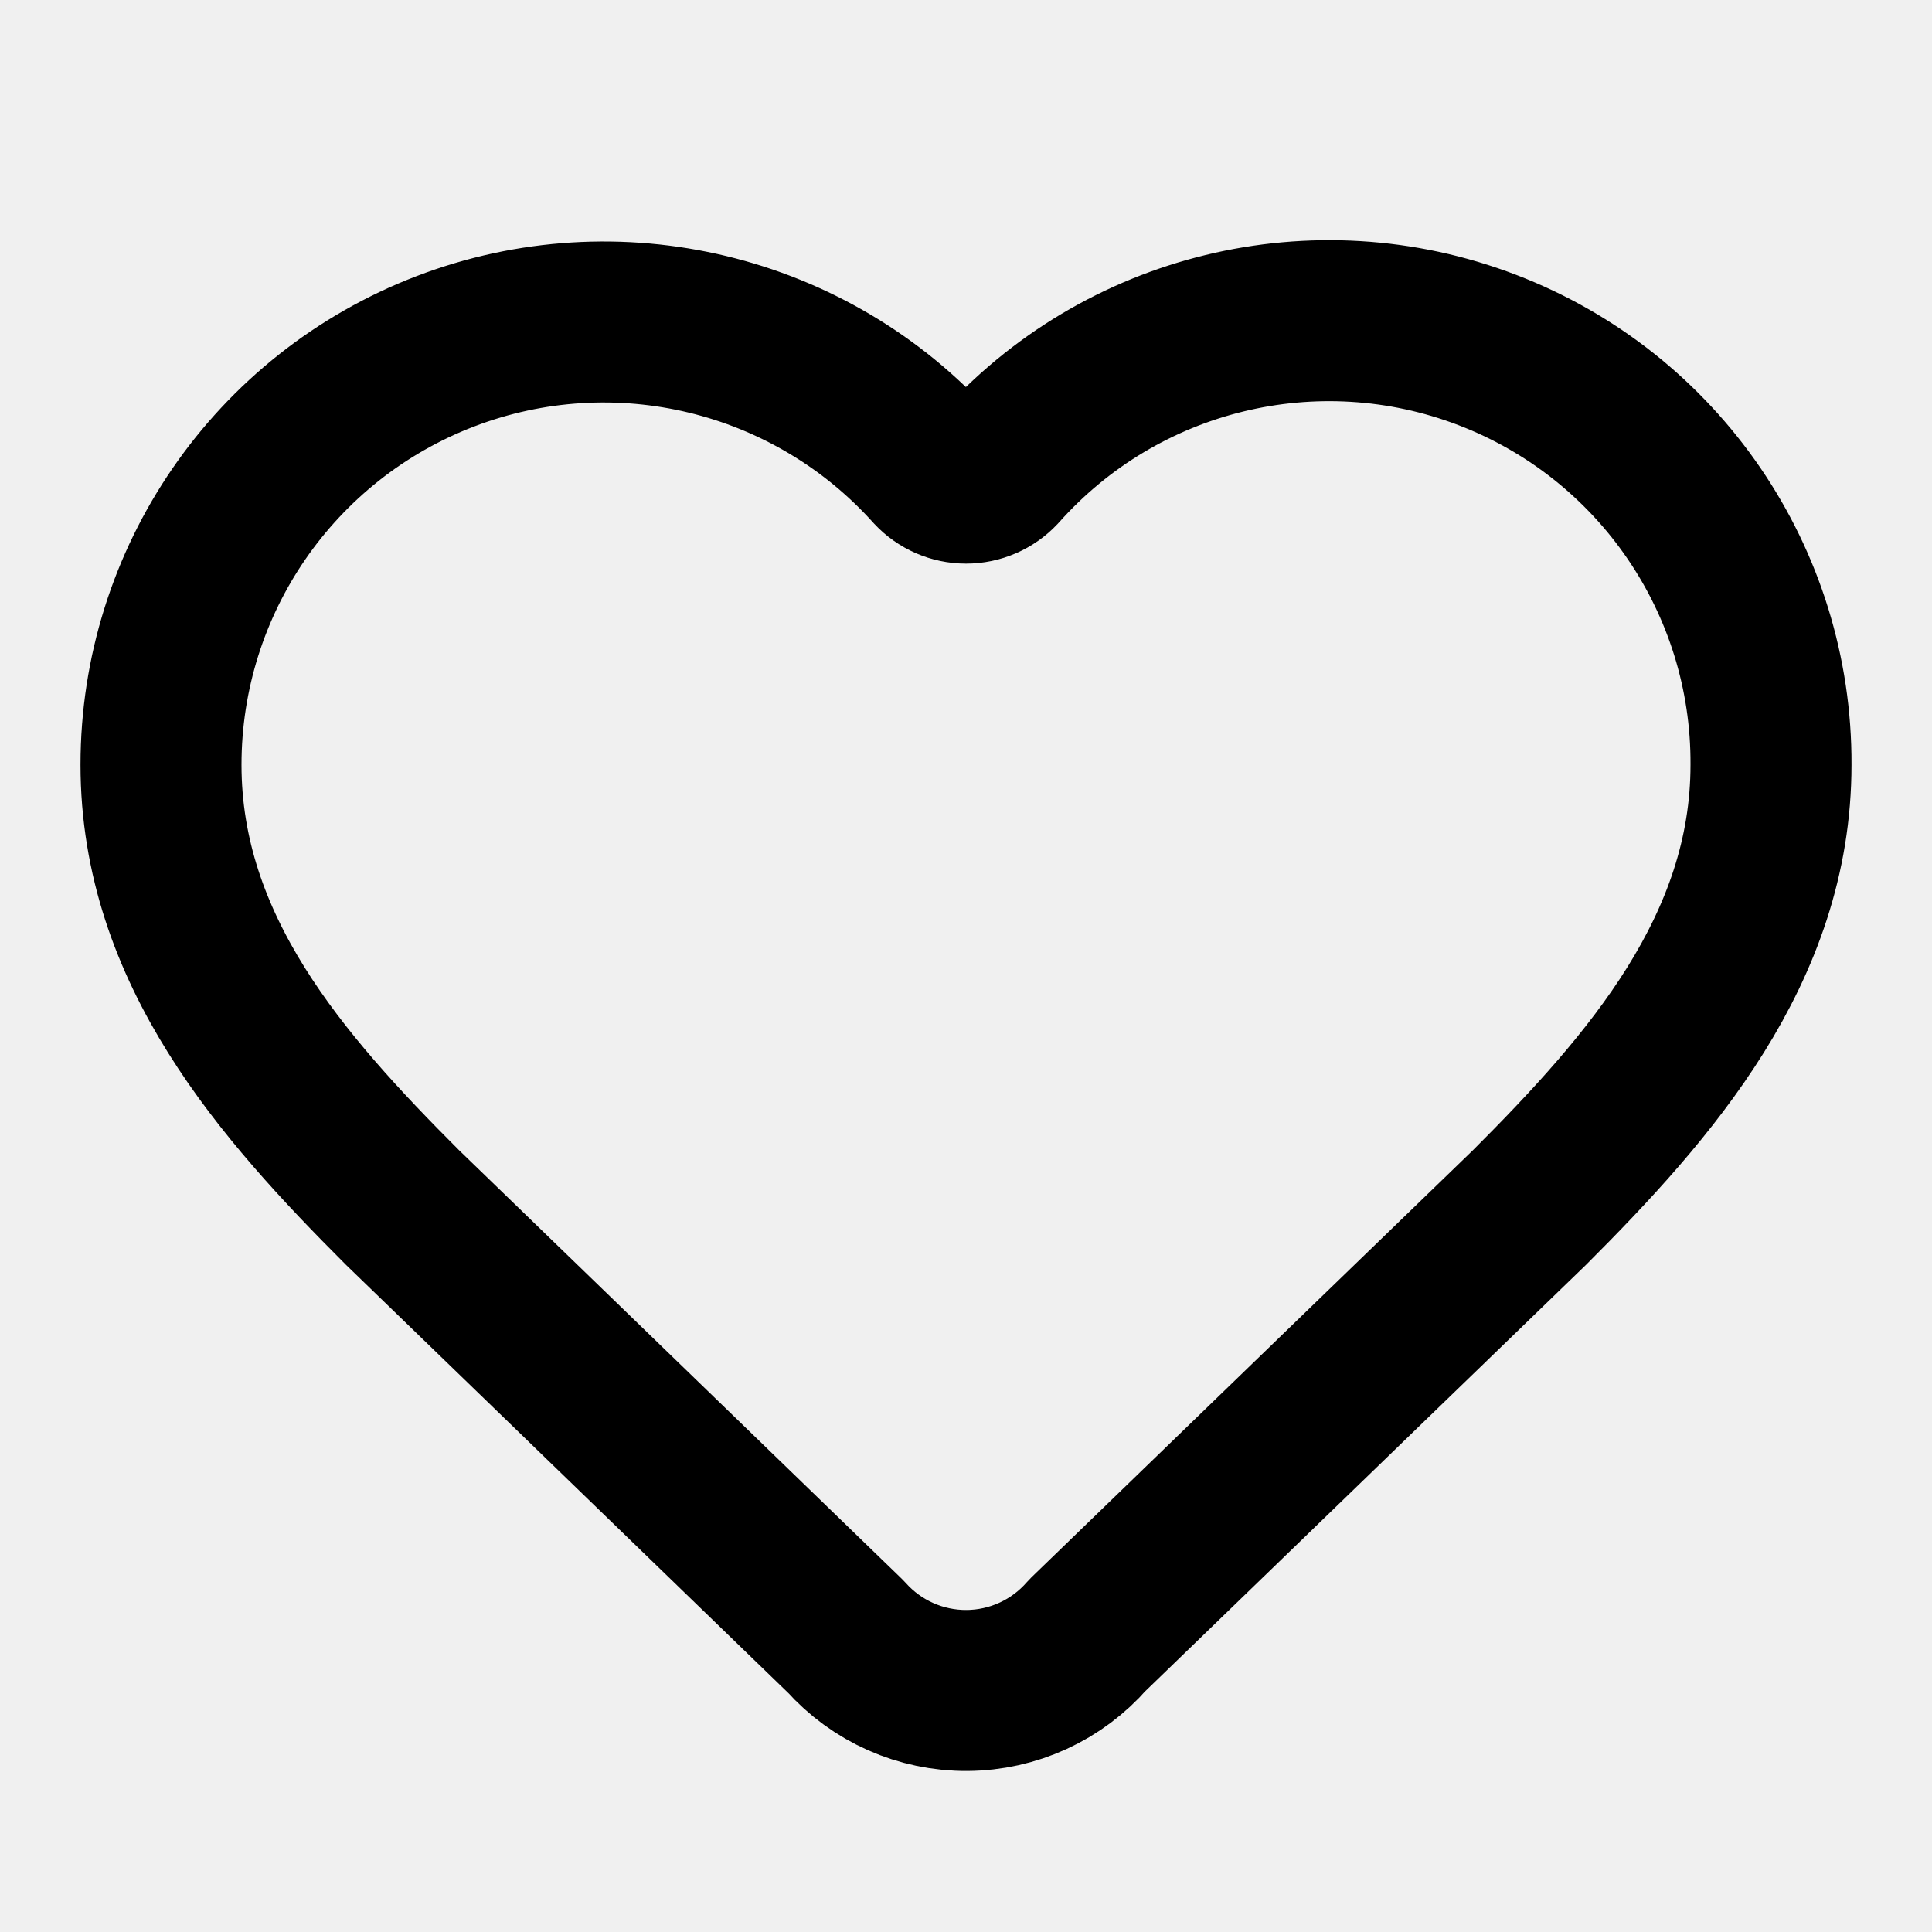
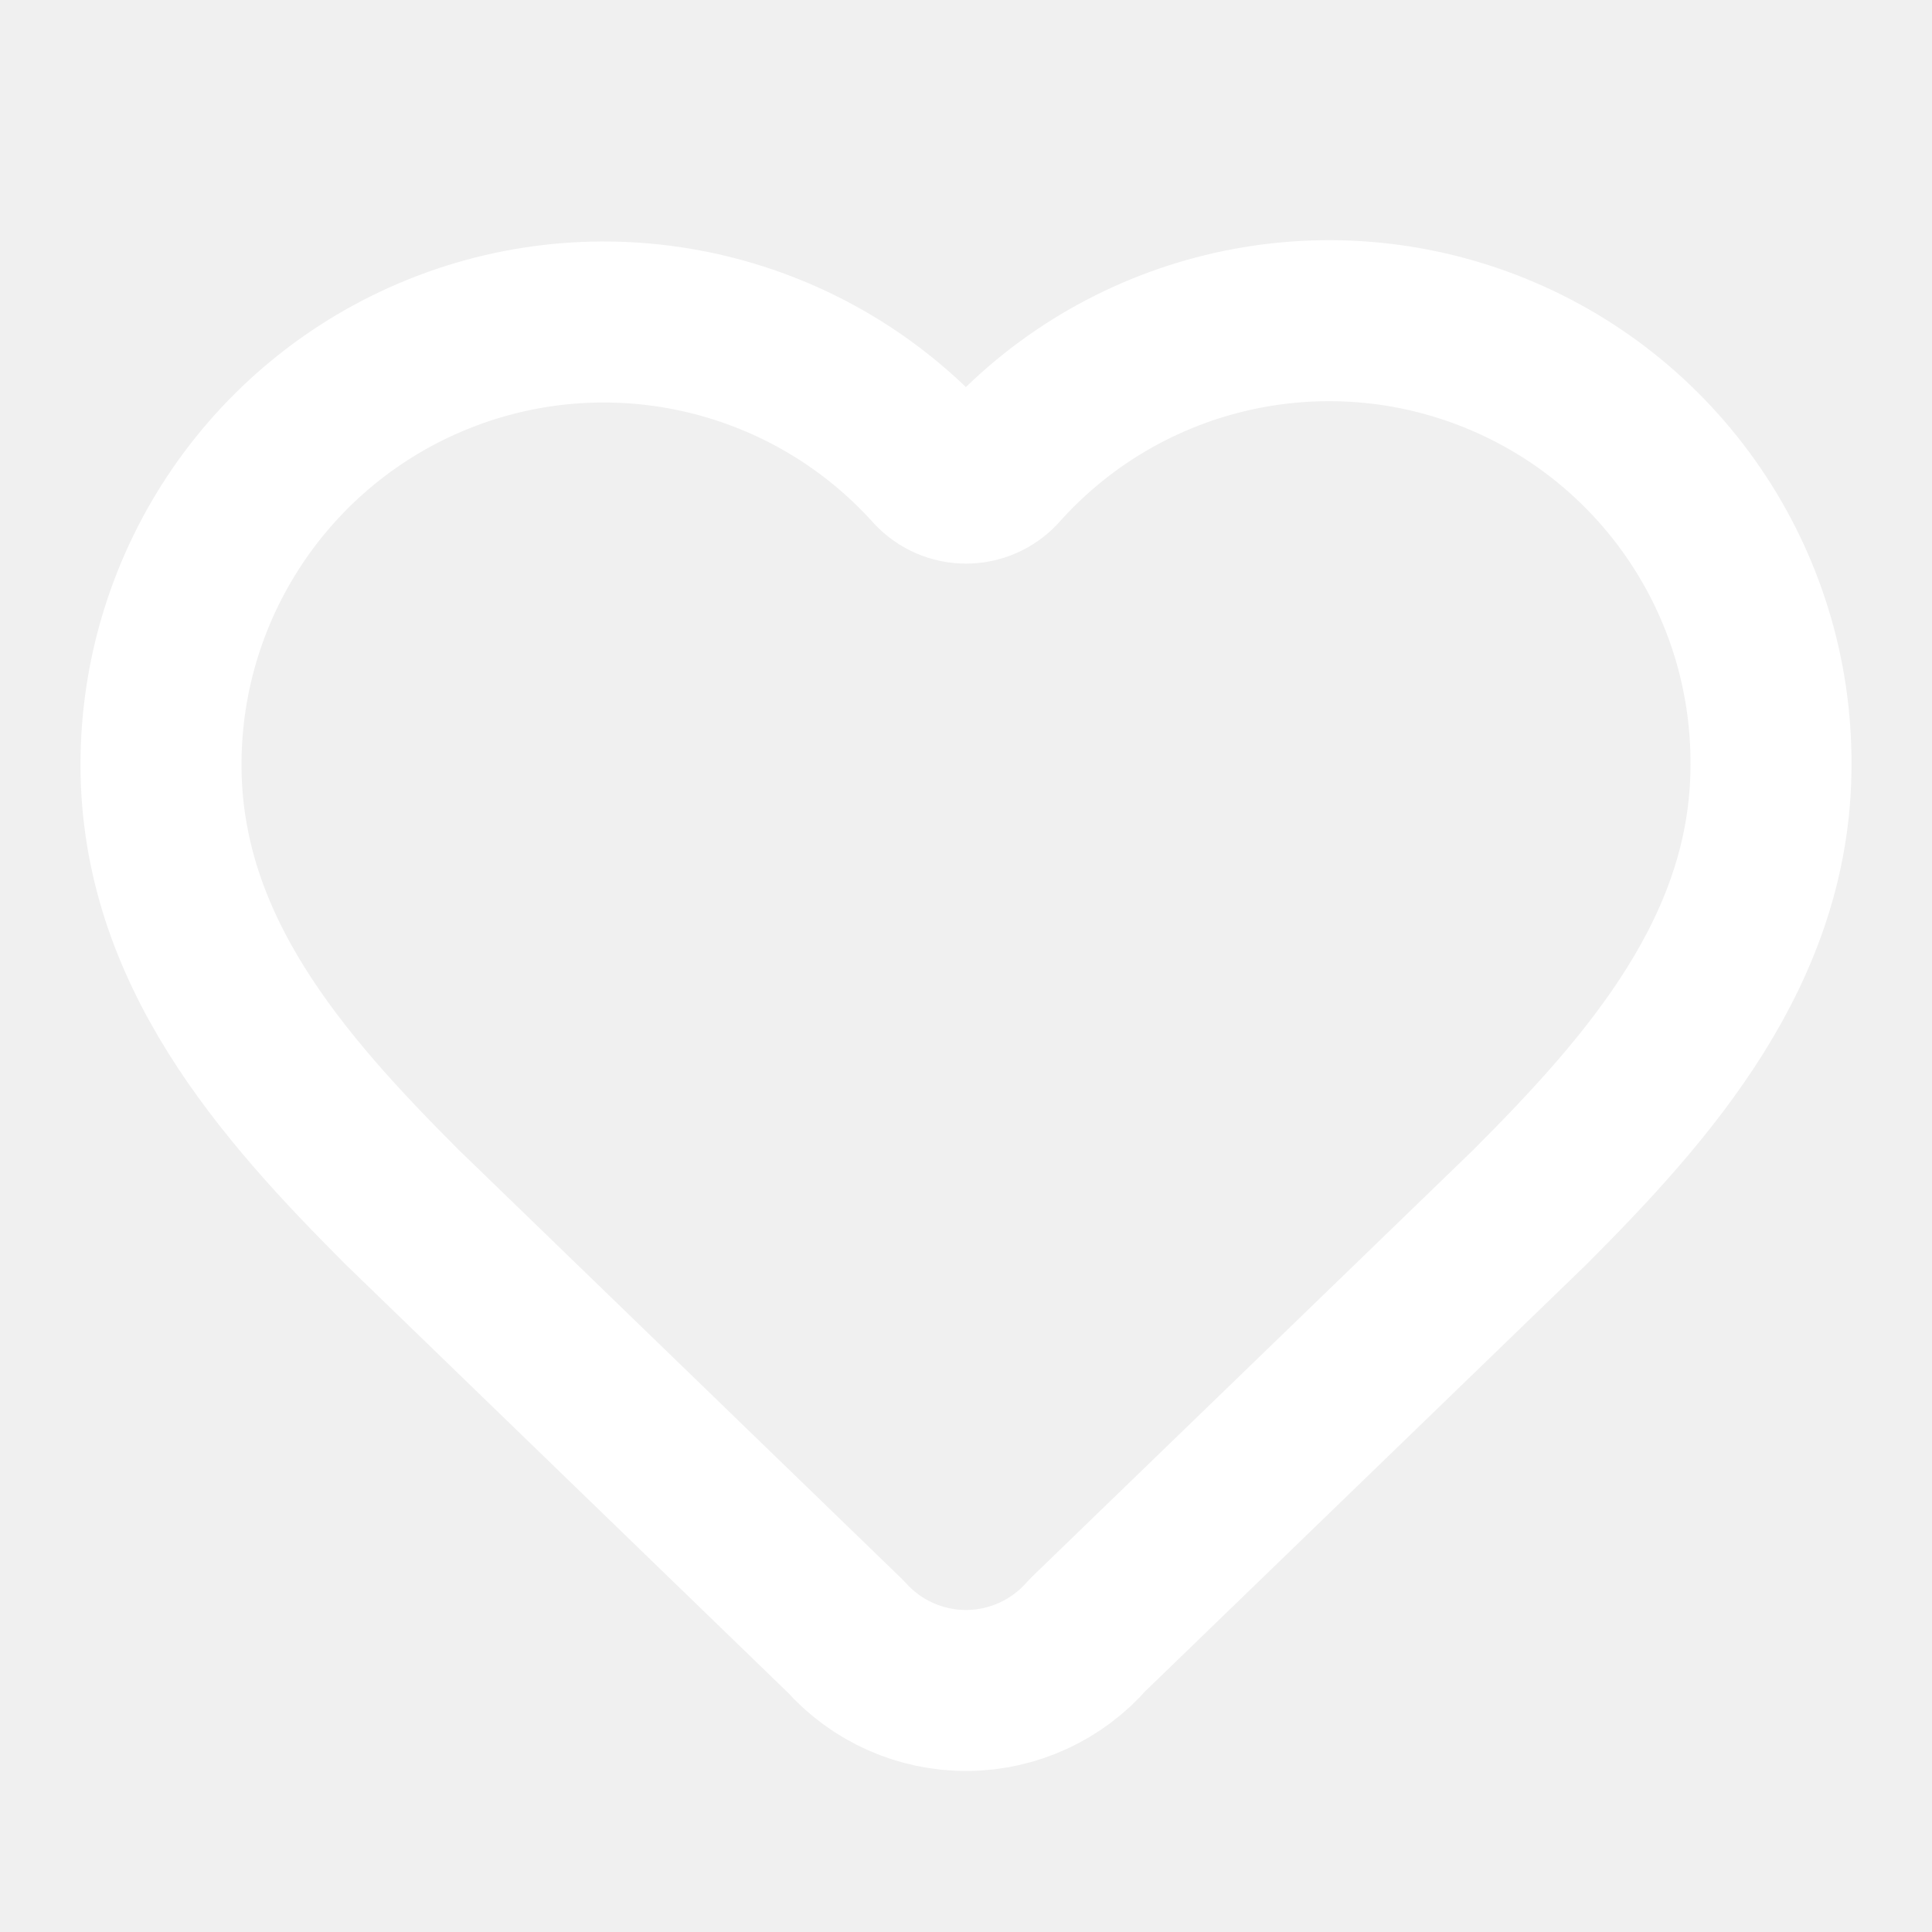
- <svg xmlns="http://www.w3.org/2000/svg" width="24" height="24" viewBox="0 0 24 24" fill="none" stroke="currentColor" stroke-width="2" stroke-linecap="round" stroke-linejoin="round" class="lucide lucide-heart-icon lucide-heart">
+ <svg xmlns="http://www.w3.org/2000/svg" width="24" height="24" viewBox="0 0 24 24" fill="none" stroke="#FFFFFF" stroke-width="2" stroke-linecap="round" stroke-linejoin="round" class="lucide lucide-heart-icon lucide-heart">
  <path d="M2 9.5a5.5 5.5 0 0 1 9.591-3.676.56.56 0 0 0 .818 0A5.49 5.49 0 0 1 22 9.5c0 2.29-1.5 4-3 5.5l-5.492 5.313a2 2 0 0 1-3 .019L5 15c-1.5-1.5-3-3.2-3-5.5" />
</svg>
